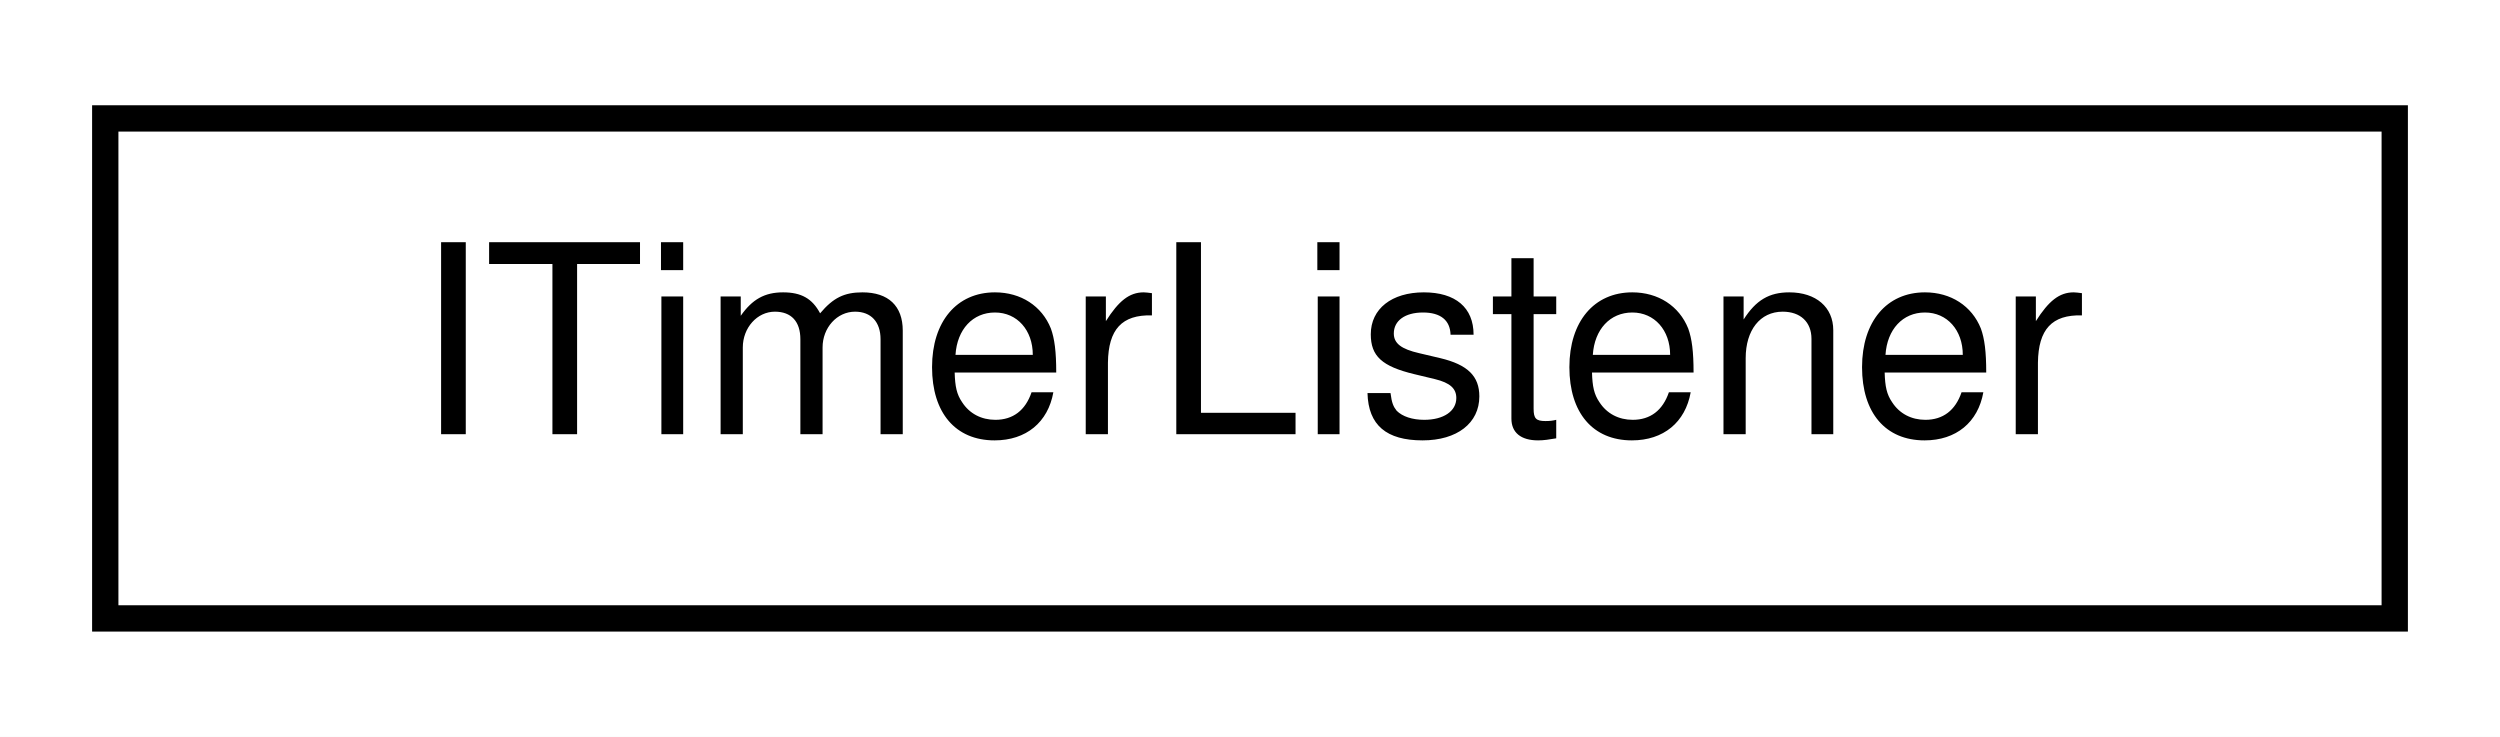
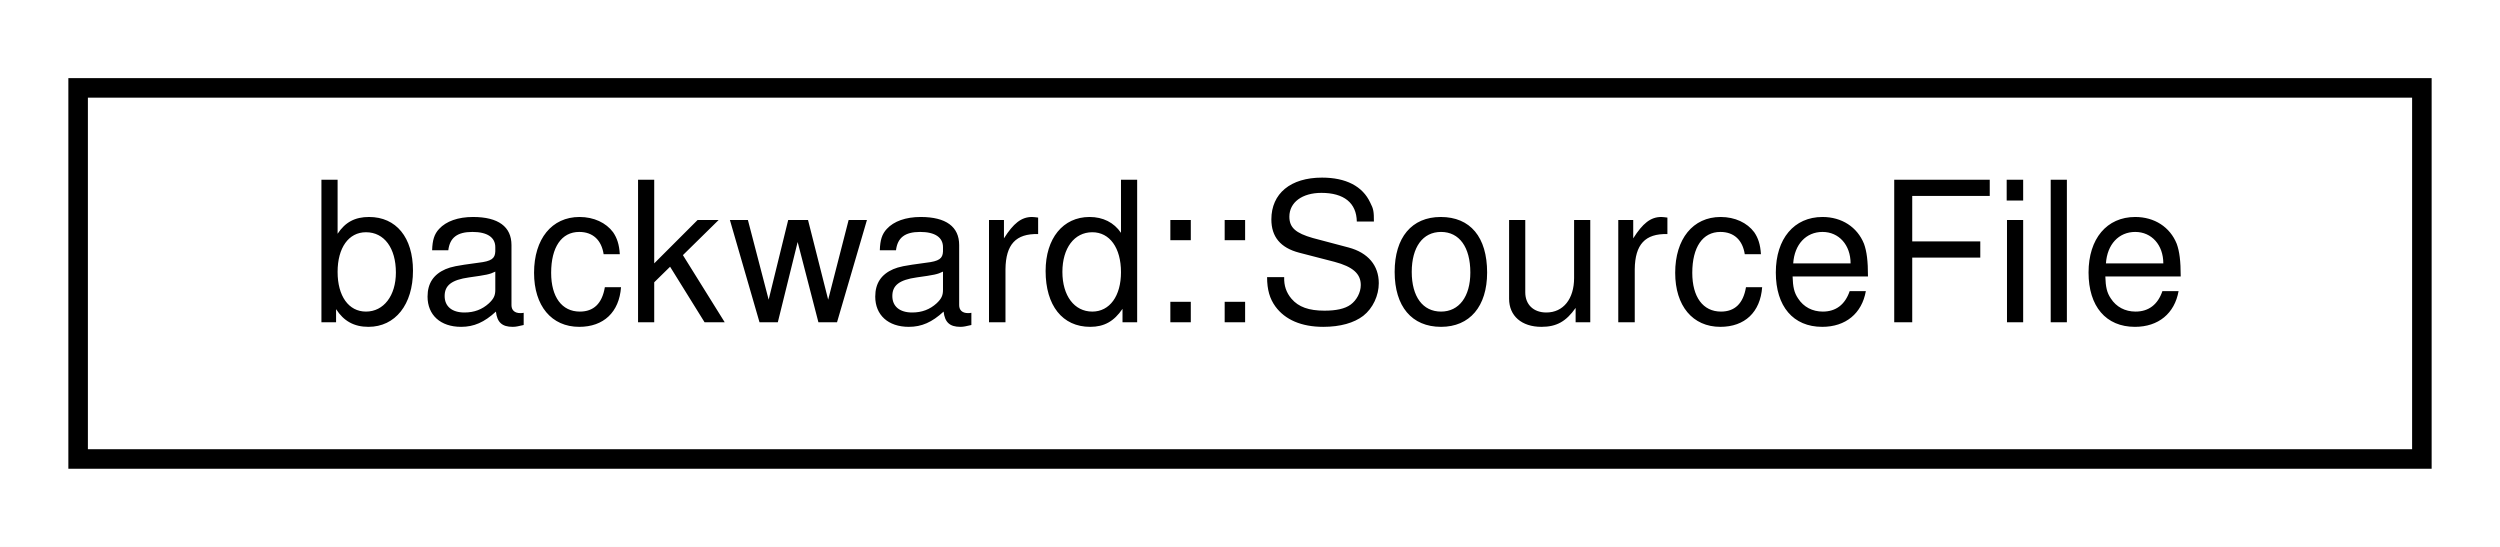
- <svg xmlns="http://www.w3.org/2000/svg" xmlns:xlink="http://www.w3.org/1999/xlink" width="95pt" height="28pt" viewBox="0.00 0.00 95.00 28.00">
+ <svg xmlns="http://www.w3.org/2000/svg" xmlns:xlink="http://www.w3.org/1999/xlink" width="128pt" height="28pt" viewBox="0.00 0.00 128.00 28.00">
  <g id="graph0" class="graph" transform="scale(1 1) rotate(0) translate(4 24)">
-     <polygon fill="white" stroke="transparent" points="-4,4 -4,-24 91,-24 91,4 -4,4" />
+     <polygon fill="white" stroke="transparent" points="-4,4 -4,-24 124,-24 124,4 -4,4" />
    <g id="node1" class="node">
      <g id="a_node1">
-         <a xlink:href="classITimerListener.html" target="_top" xlink:title="Cette interface représente une action executée par un timer lorsqu'il atteint son seuil d'execution.">
-           <polygon fill="white" stroke="black" points="0,-0.5 0,-19.5 87,-19.5 87,-0.5 0,-0.5" />
-           <text text-anchor="middle" x="43.5" y="-7.5" font-family="Helvetica,sans-Serif" font-size="10.00">ITimerListener</text>
+         <a xlink:href="classbackward_1_1SourceFile.html" target="_top" xlink:title=" ">
+           <polygon fill="white" stroke="black" points="0,-0.5 0,-19.5 120,-19.5 120,-0.5 0,-0.5" />
+           <text text-anchor="middle" x="60" y="-7.5" font-family="Helvetica,sans-Serif" font-size="10.00">backward::SourceFile</text>
        </a>
      </g>
    </g>
  </g>
</svg>
